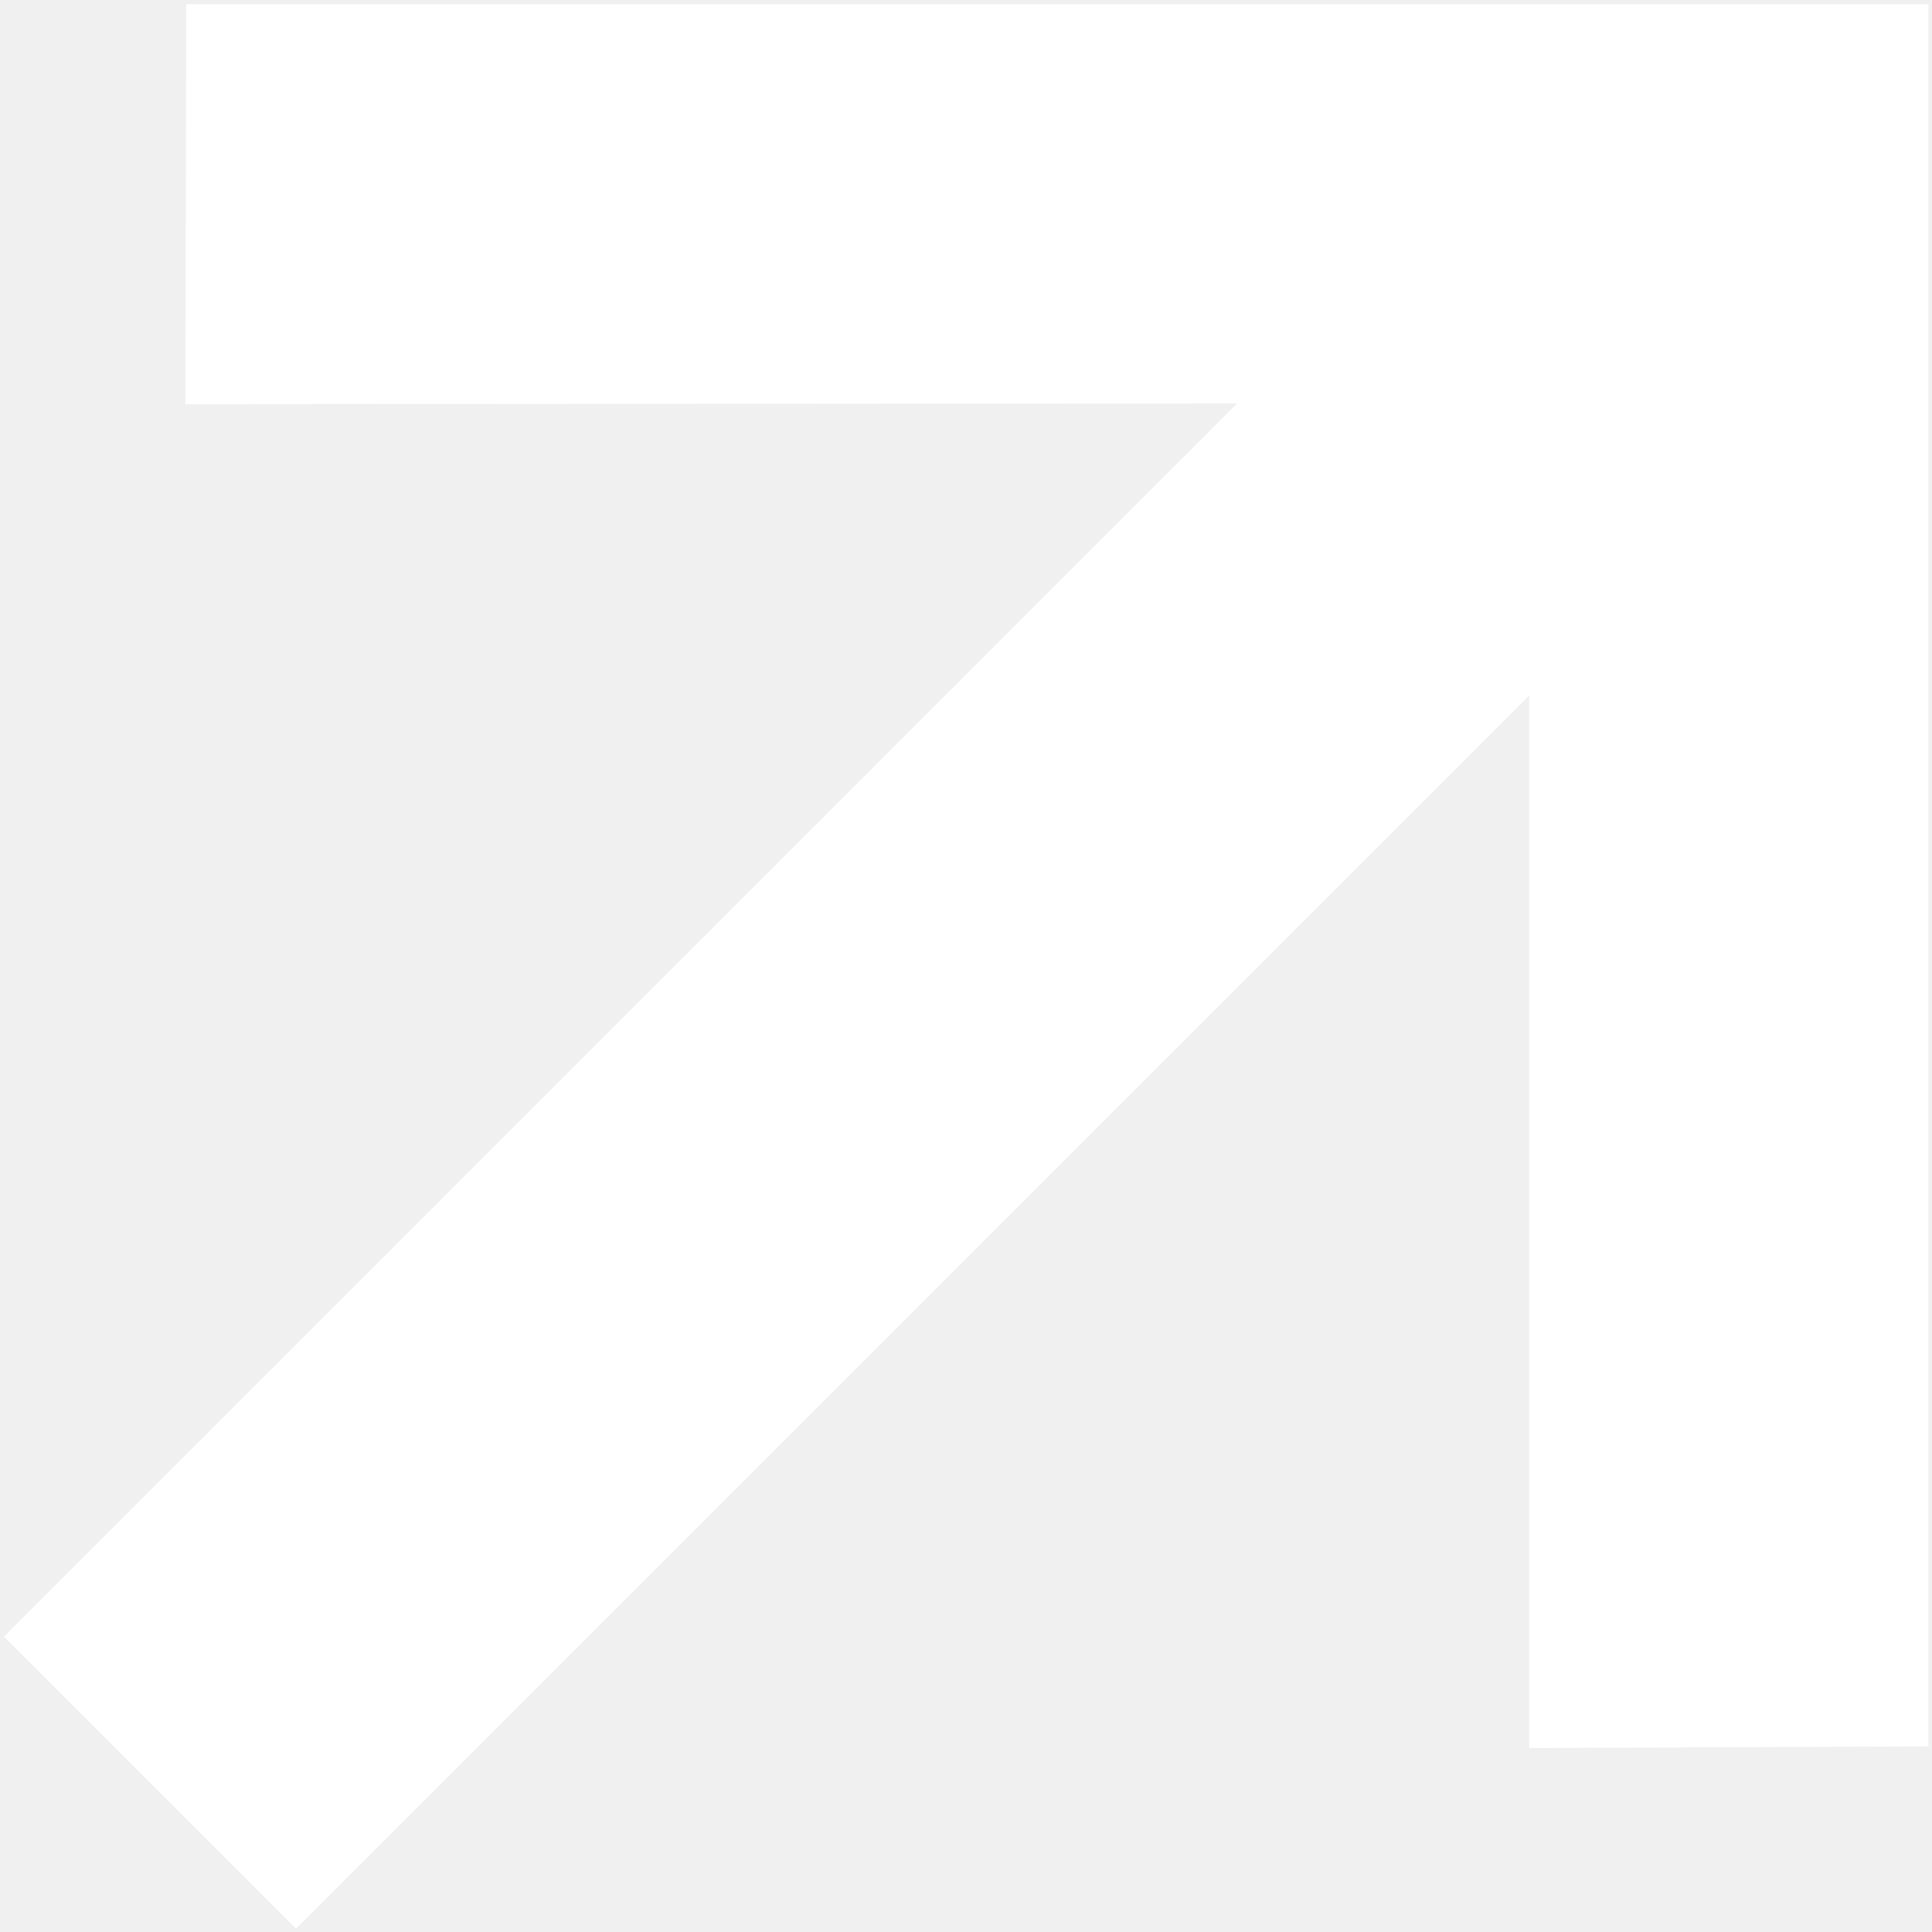
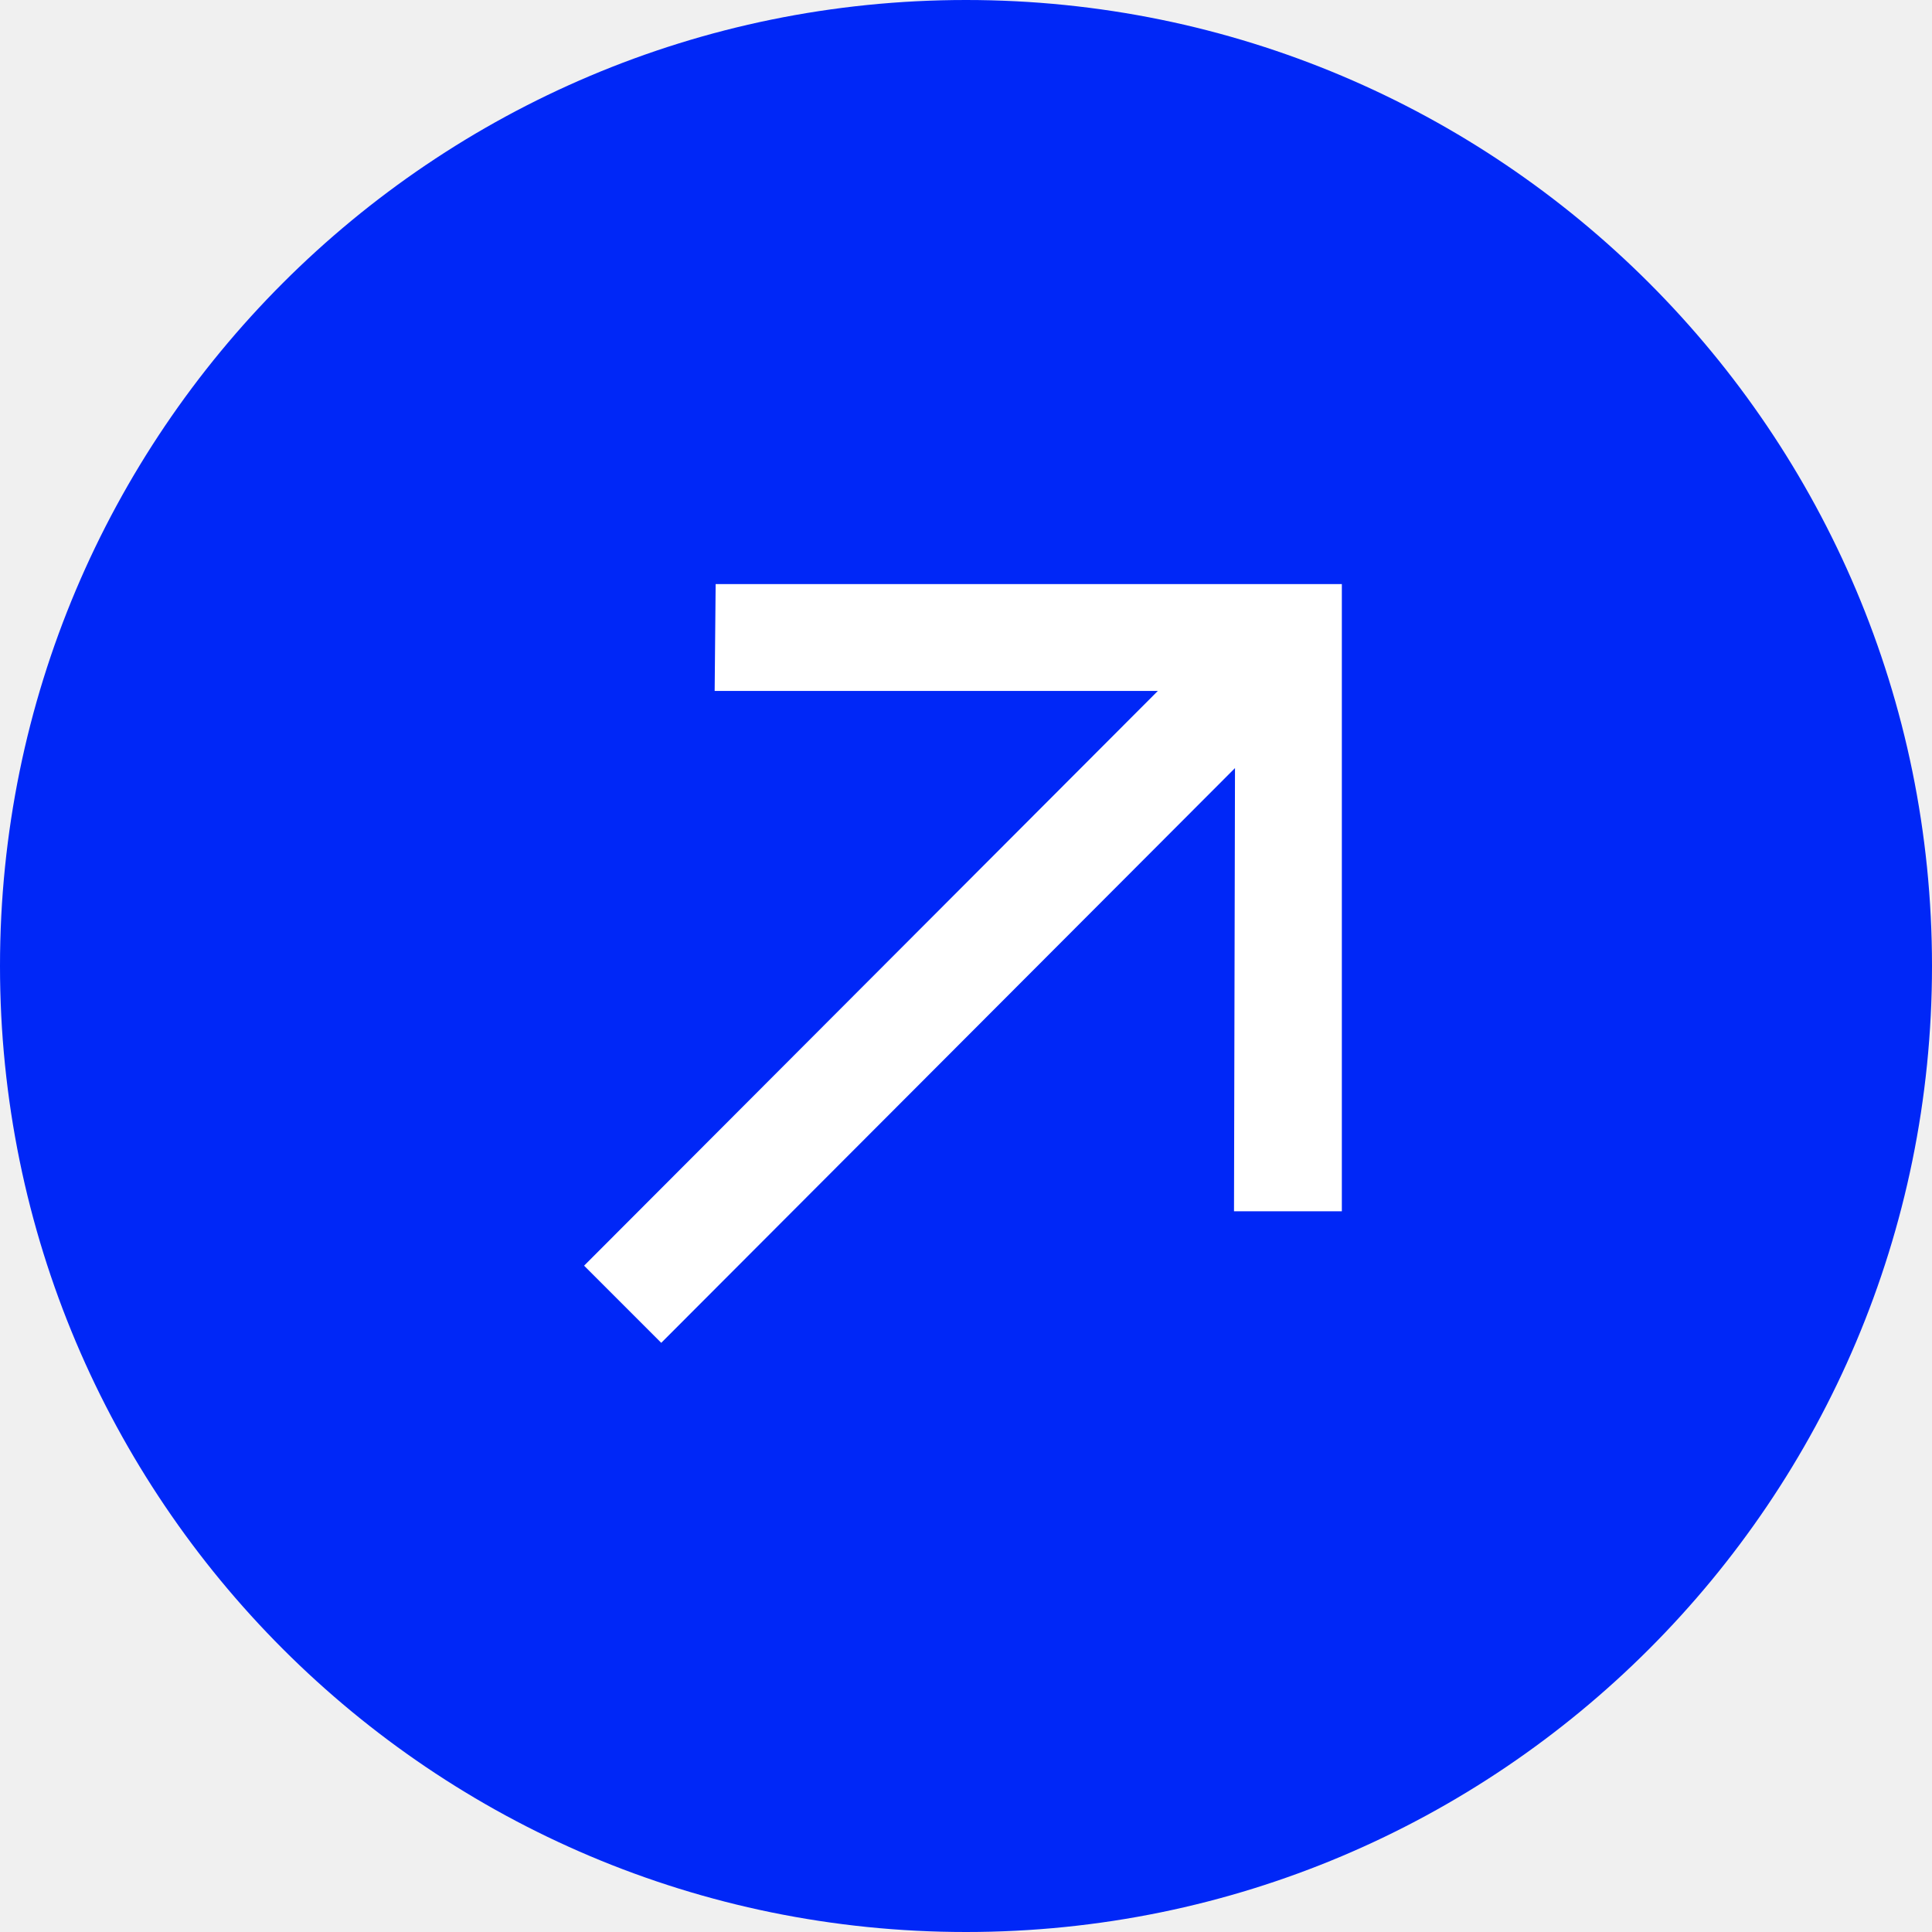
- <svg xmlns="http://www.w3.org/2000/svg" width="284" height="284" viewBox="0 0 284 284" fill="none">
-   <path d="M283.48 256.713L224.791 256.967V102.242L43.516 283.516L0.58 240.58L181.854 59.305L27.256 59.432L27.383 0.617L283.48 0.617L283.48 256.713Z" fill="white" />
+ <svg xmlns="http://www.w3.org/2000/svg" width="80" height="80" viewBox="0 0 43 43" fill="none">
+   <circle cx="21.5" cy="21.5" r="21.5" fill="#0027F7" />
+   <path d="M14.717 29.887L13 28.17L25.77 15.378H15.906L15.928 13H29.865V26.959H27.465L27.487 17.095L14.717 29.887Z" fill="white" />
</svg>
